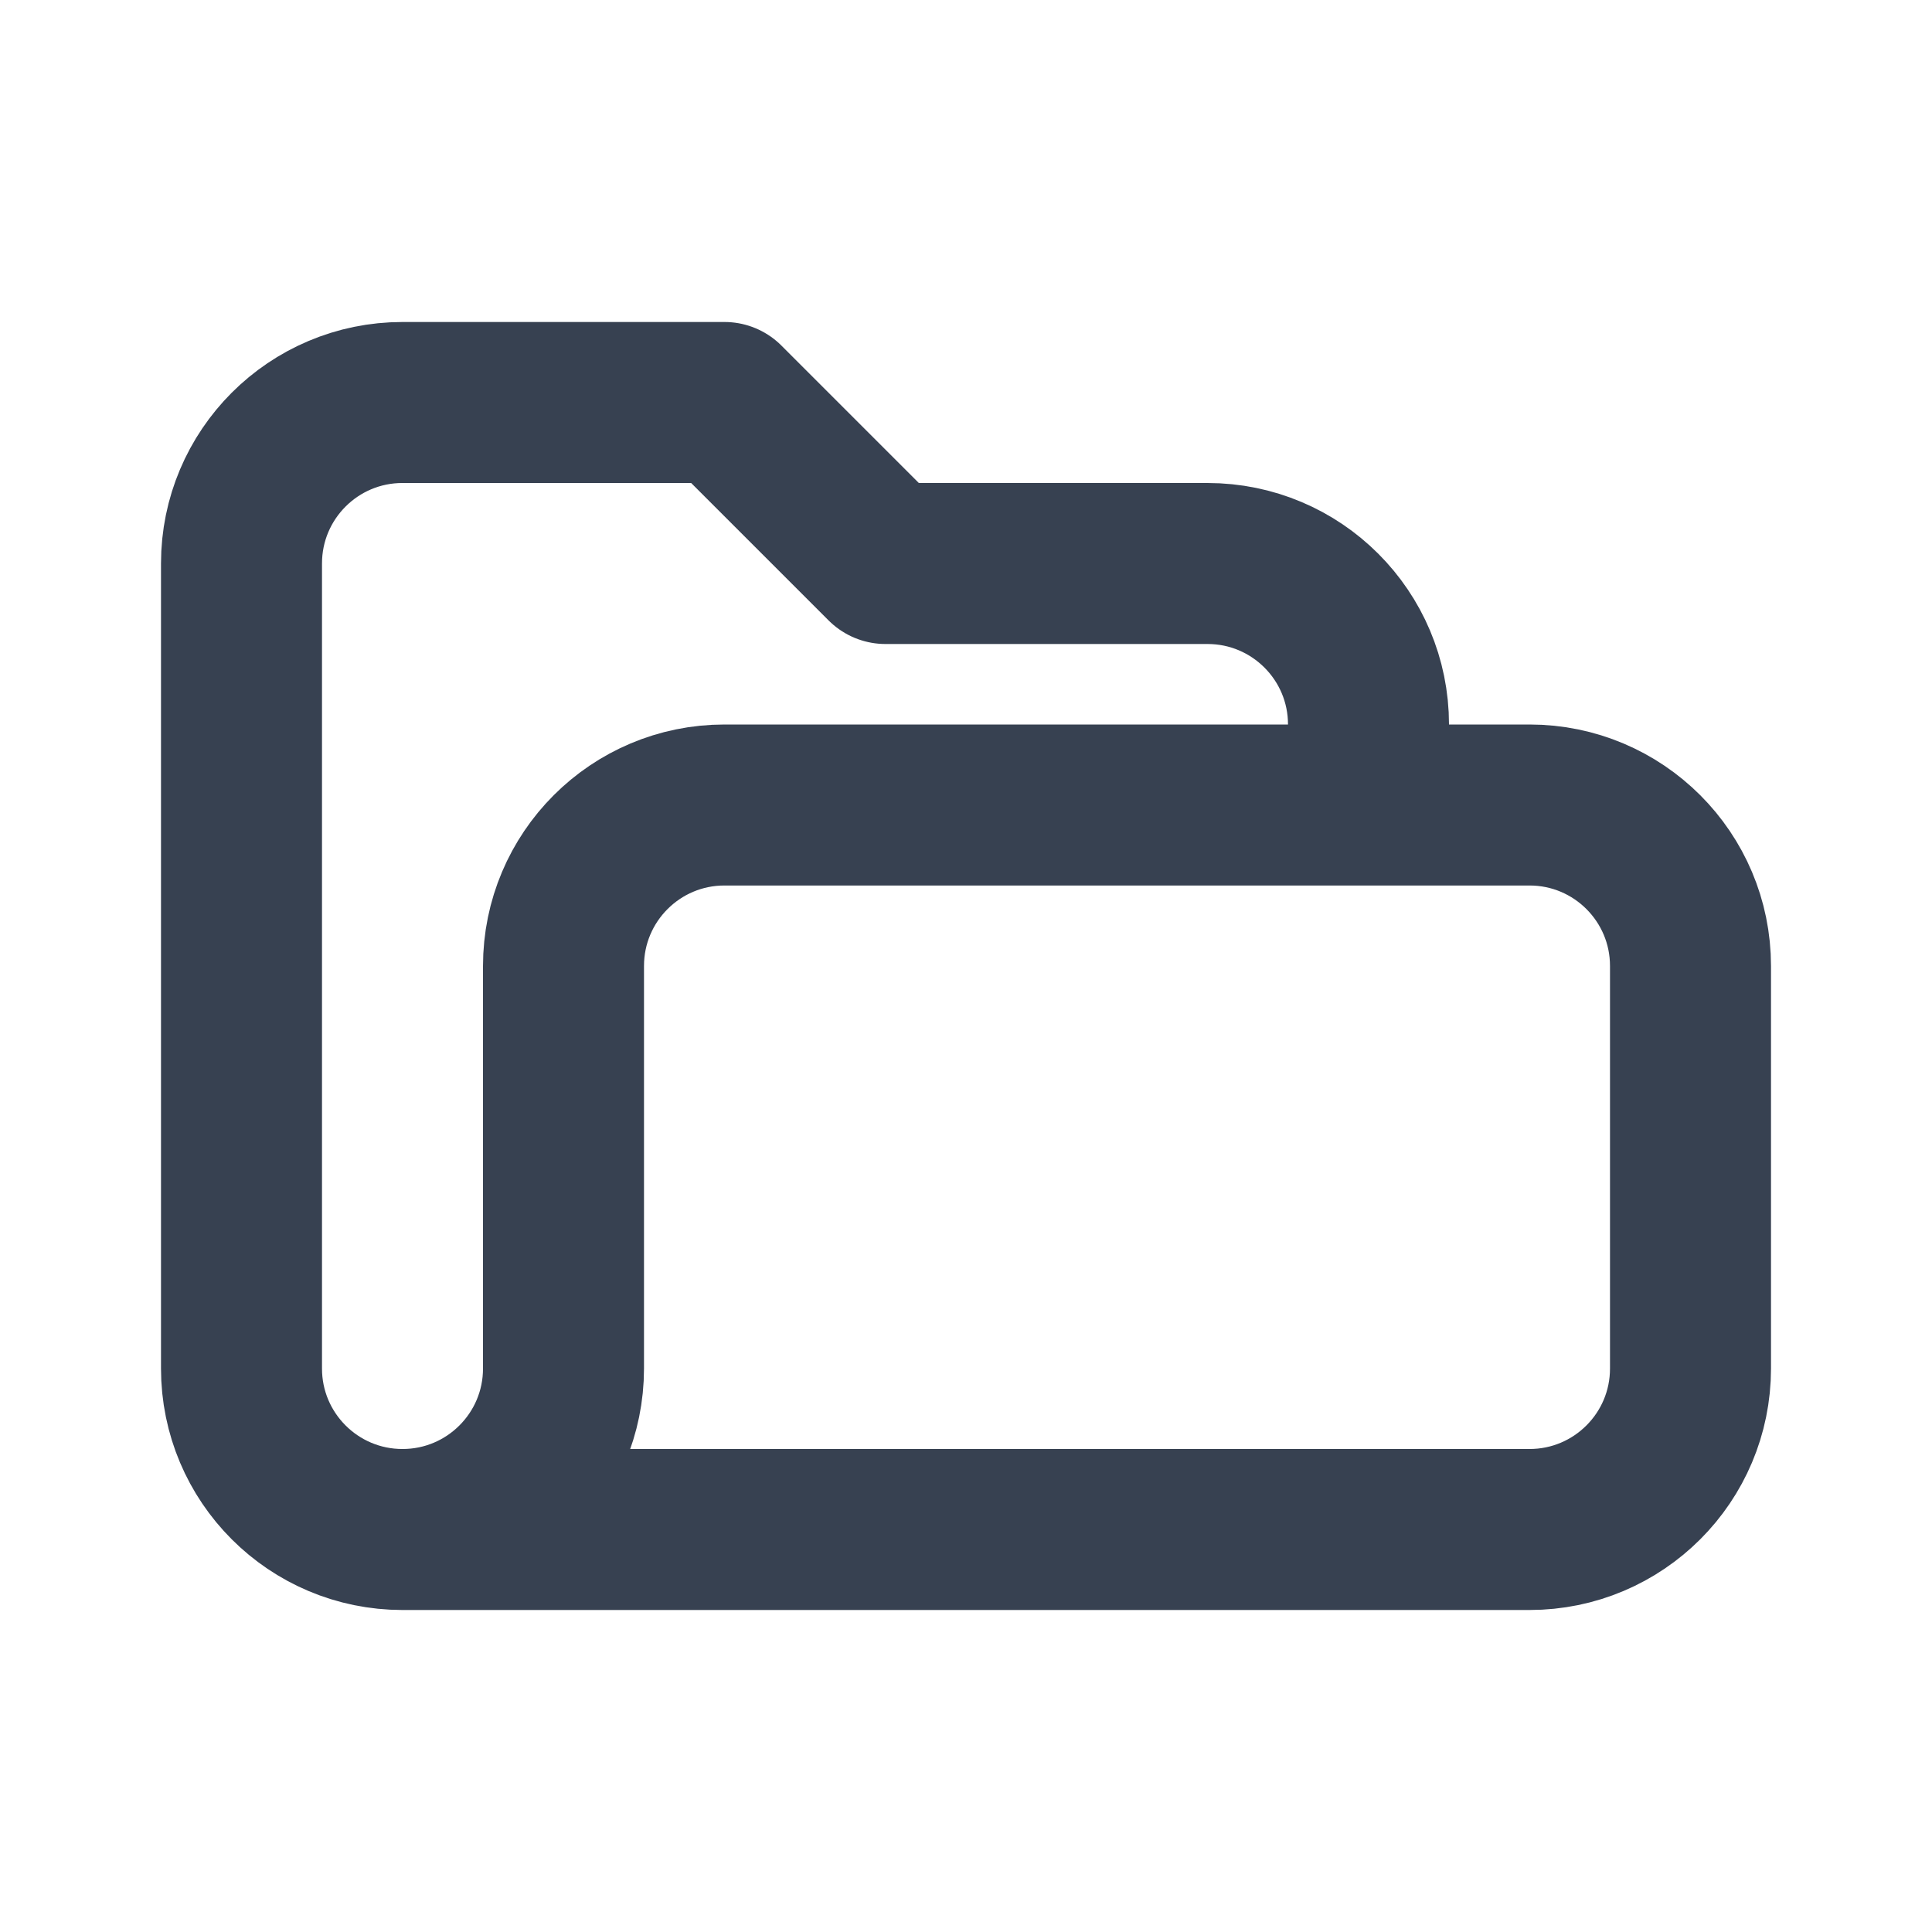
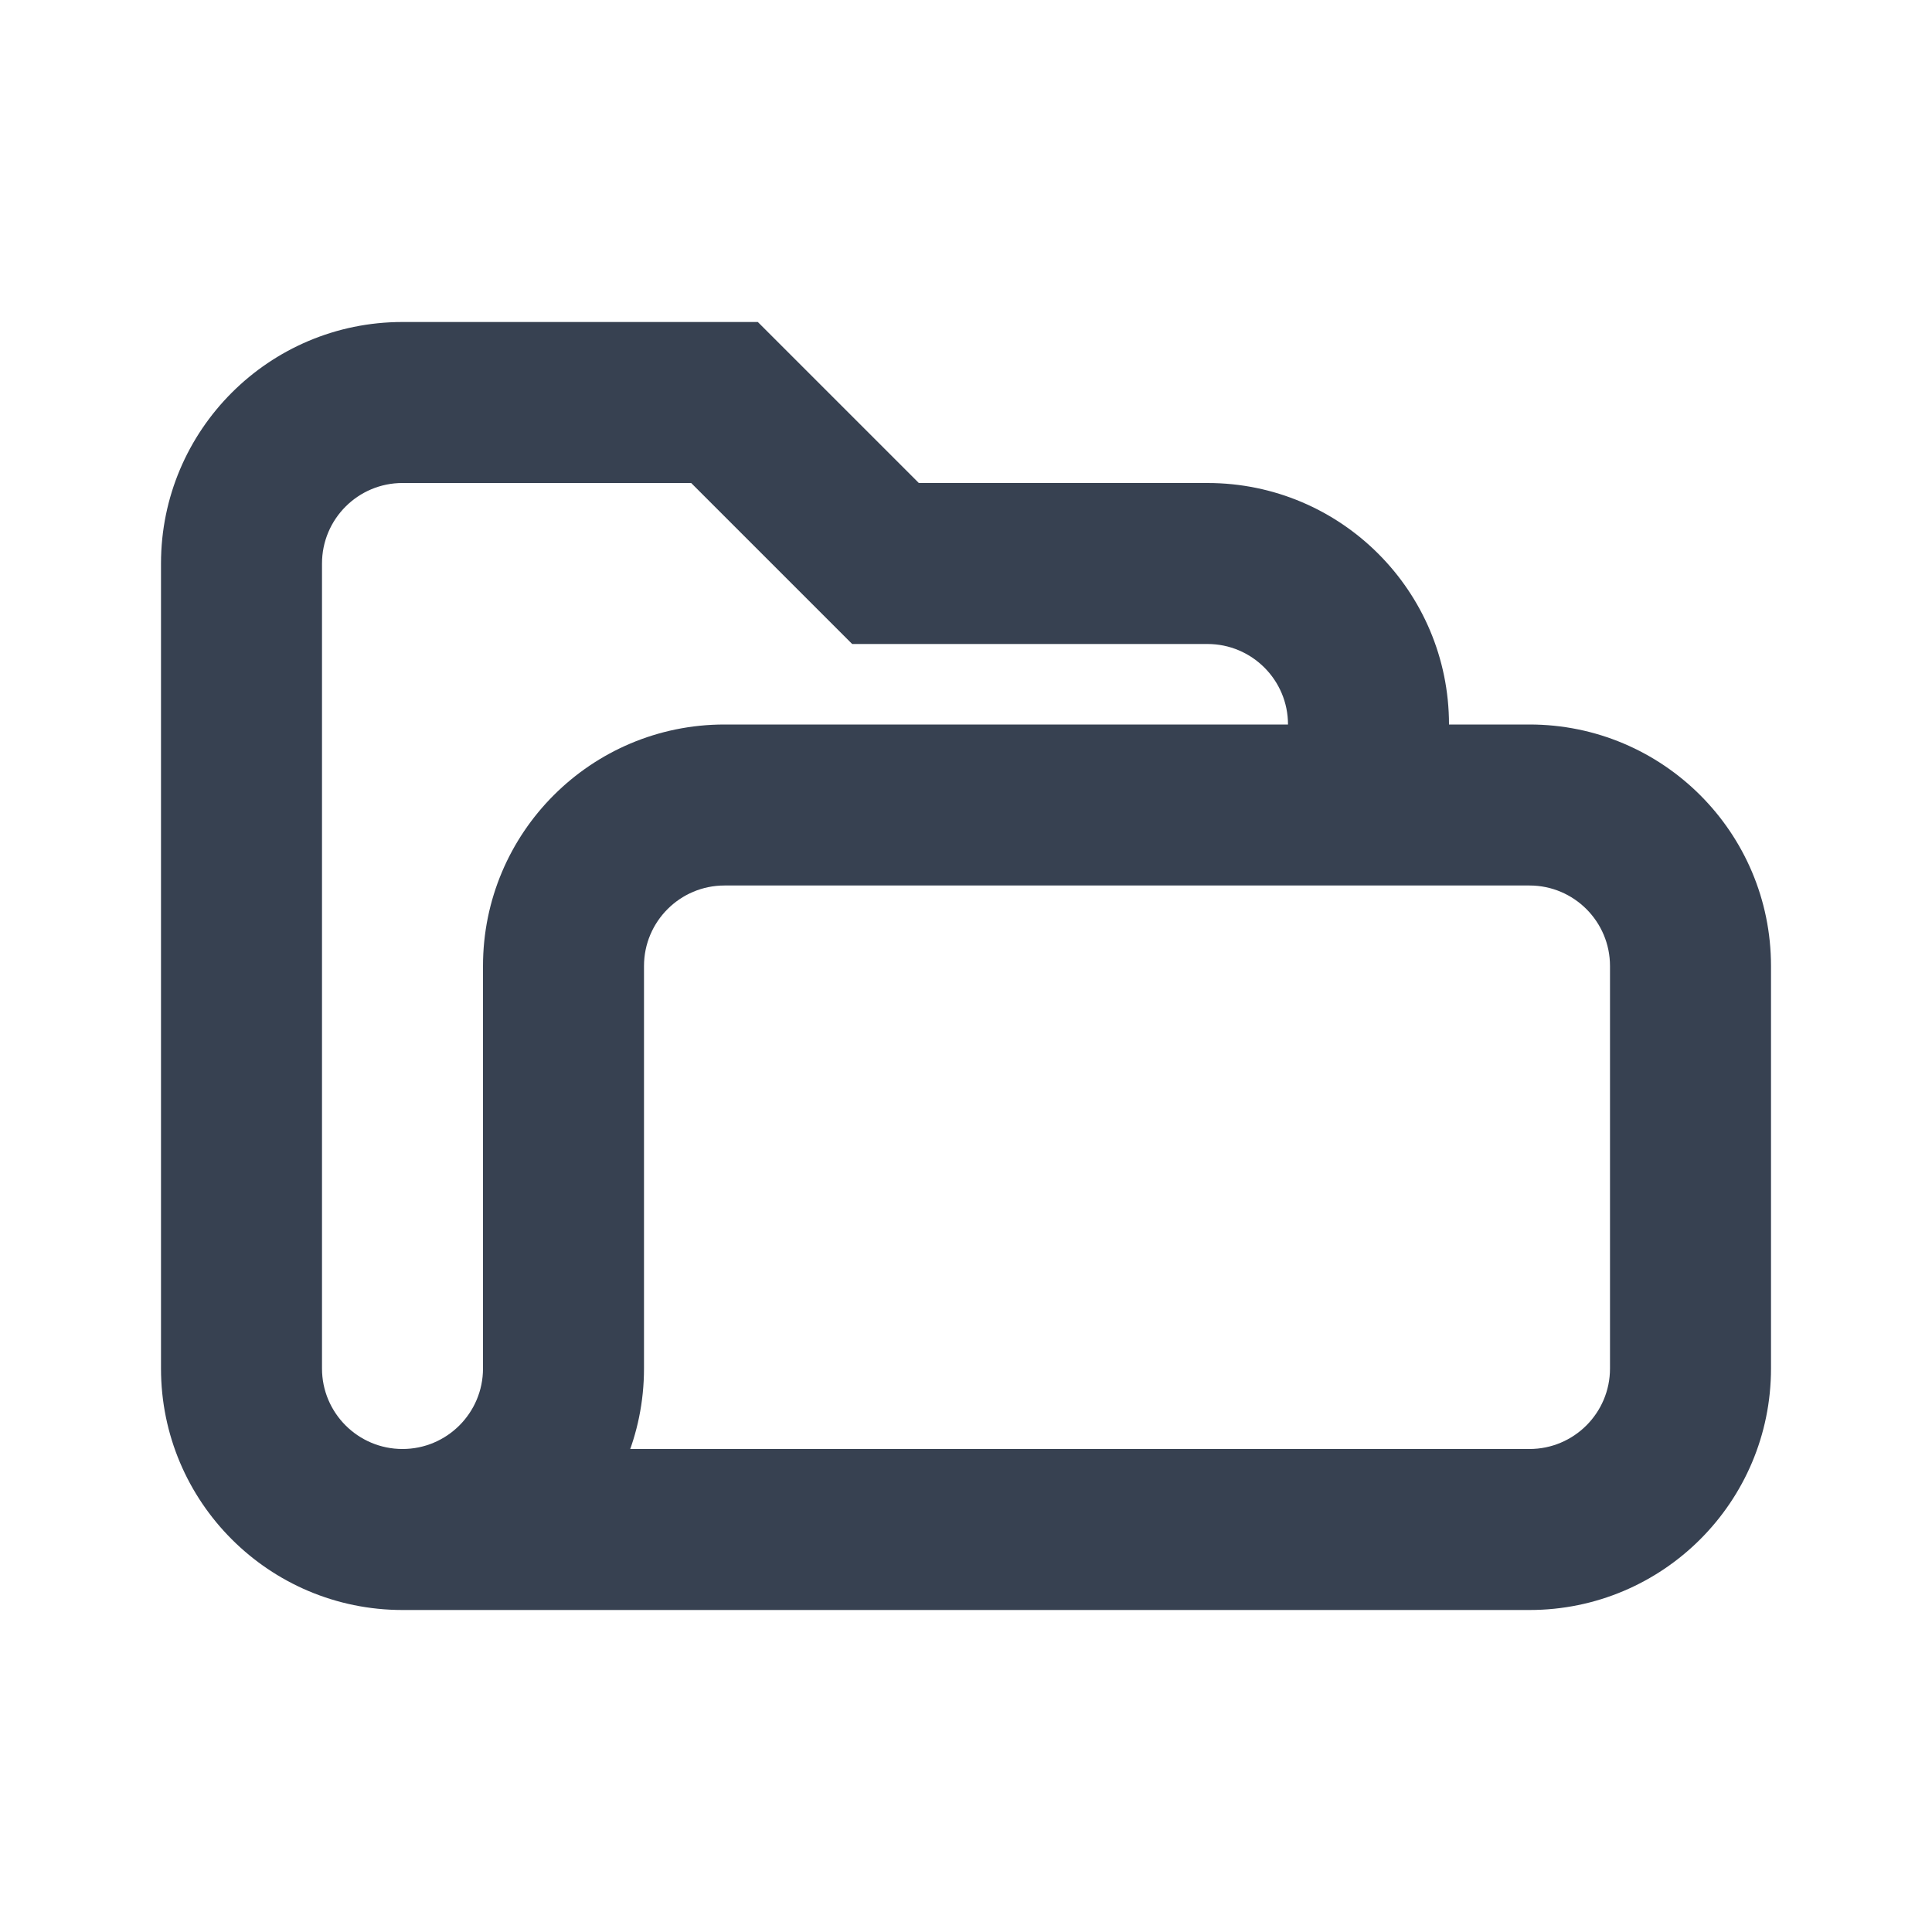
<svg xmlns="http://www.w3.org/2000/svg" width="24" height="24" viewBox="0 0 24 24" fill="none">
-   <path d="M5 19C3.895 19 3 18.105 3 17V7C3 5.895 3.895 5 5 5H9L11 7H15C16.105 7 17 7.895 17 9V10M5 19H19C20.105 19 21 18.105 21 17V12C21 10.895 20.105 10 19 10H9C7.895 10 7 10.895 7 12V17C7 18.105 6.105 19 5 19Z" stroke="#374151" stroke-width="2" stroke-linecap="round" stroke-linejoin="round" />
+   <path d="M9 5L9.707 4.293L9.414 4H9V5ZM11 7L10.293 7.707L10.586 8H11V7ZM16 10C16 10.552 16.448 11 17 11C17.552 11 18 10.552 18 10H16ZM4 17V7H2V17H4ZM5 6H9V4H5V6ZM8.293 5.707L10.293 7.707L11.707 6.293L9.707 4.293L8.293 5.707ZM11 8H15V6H11V8ZM15 8C15.552 8 16 8.448 16 9H18C18 7.343 16.657 6 15 6V8ZM4 7C4 6.448 4.448 6 5 6V4C3.343 4 2 5.343 2 7H4ZM2 17C2 18.657 3.343 20 5 20V18C4.448 18 4 17.552 4 17H2ZM16 9V10H18V9H16ZM8 12C8 11.448 8.448 11 9 11V9C7.343 9 6 10.343 6 12H8ZM9 11H19V9H9V11ZM19 11C19.552 11 20 11.448 20 12H22C22 10.343 20.657 9 19 9V11ZM20 12V17H22V12H20ZM20 17C20 17.552 19.552 18 19 18V20C20.657 20 22 18.657 22 17H20ZM19 18H5V20H19V18ZM5 20C6.657 20 8 18.657 8 17H6C6 17.552 5.552 18 5 18V20ZM8 17V12H6V17H8Z" fill="#374151" />
</svg>
